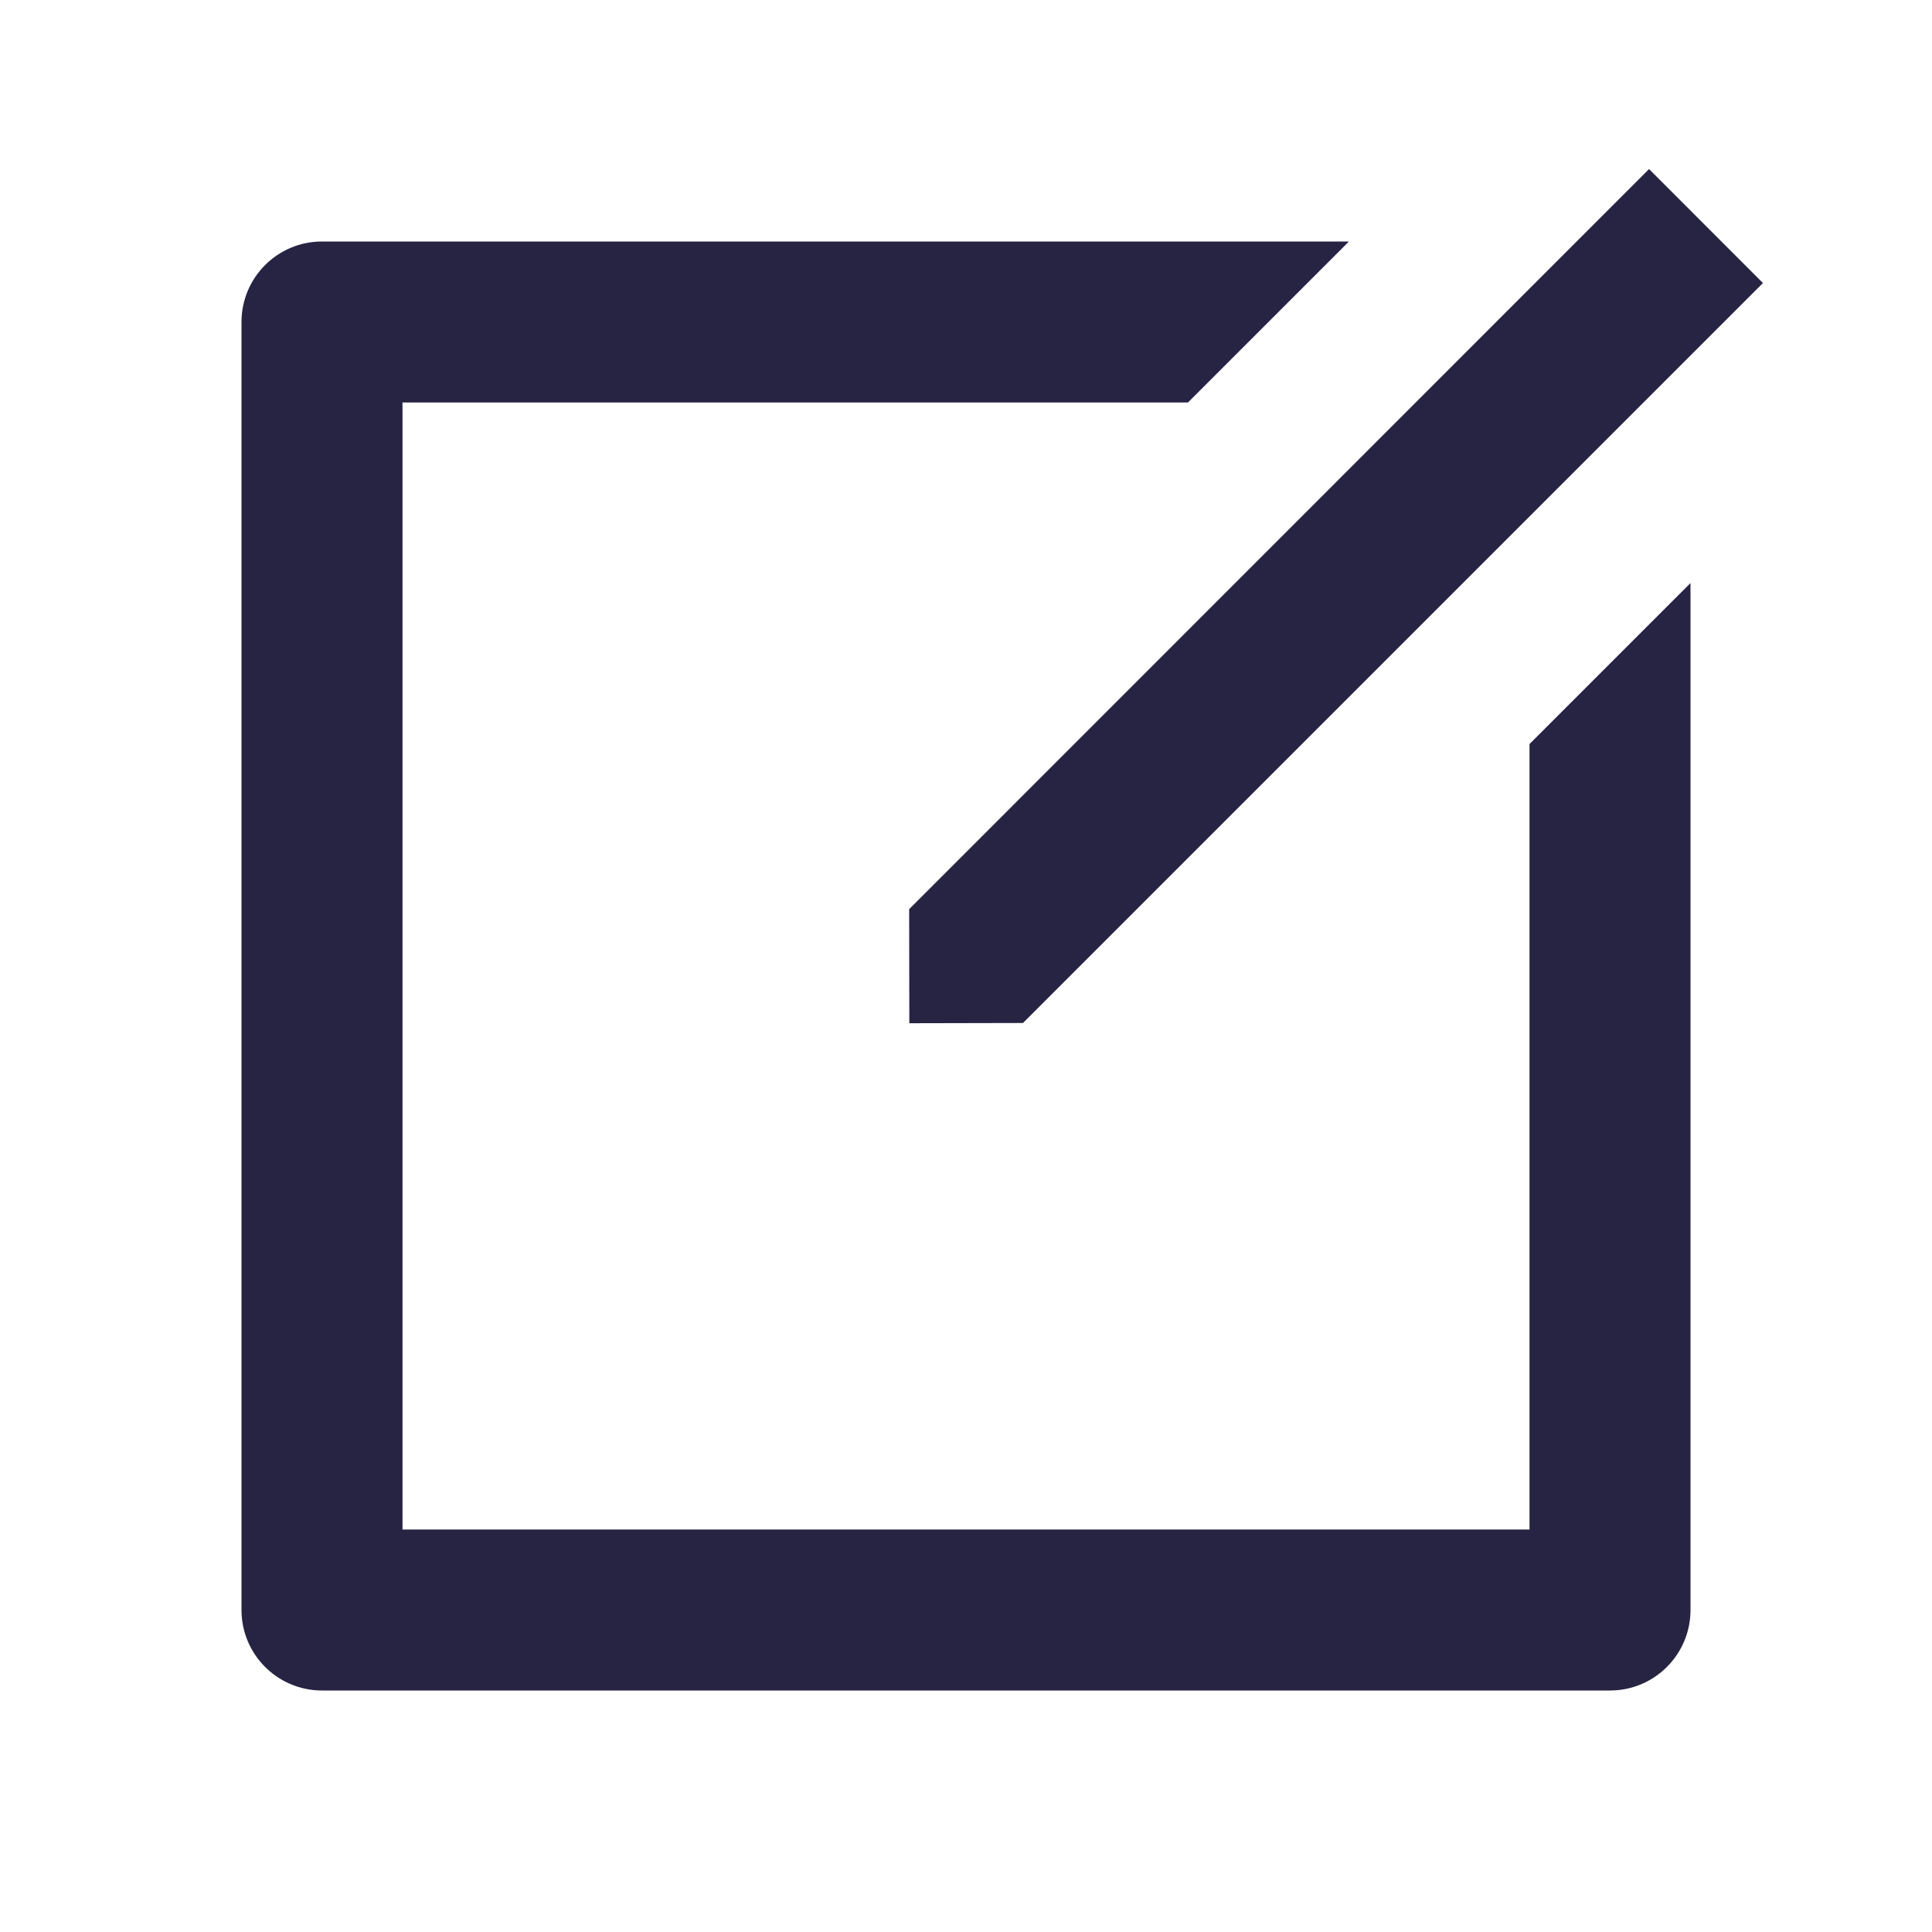
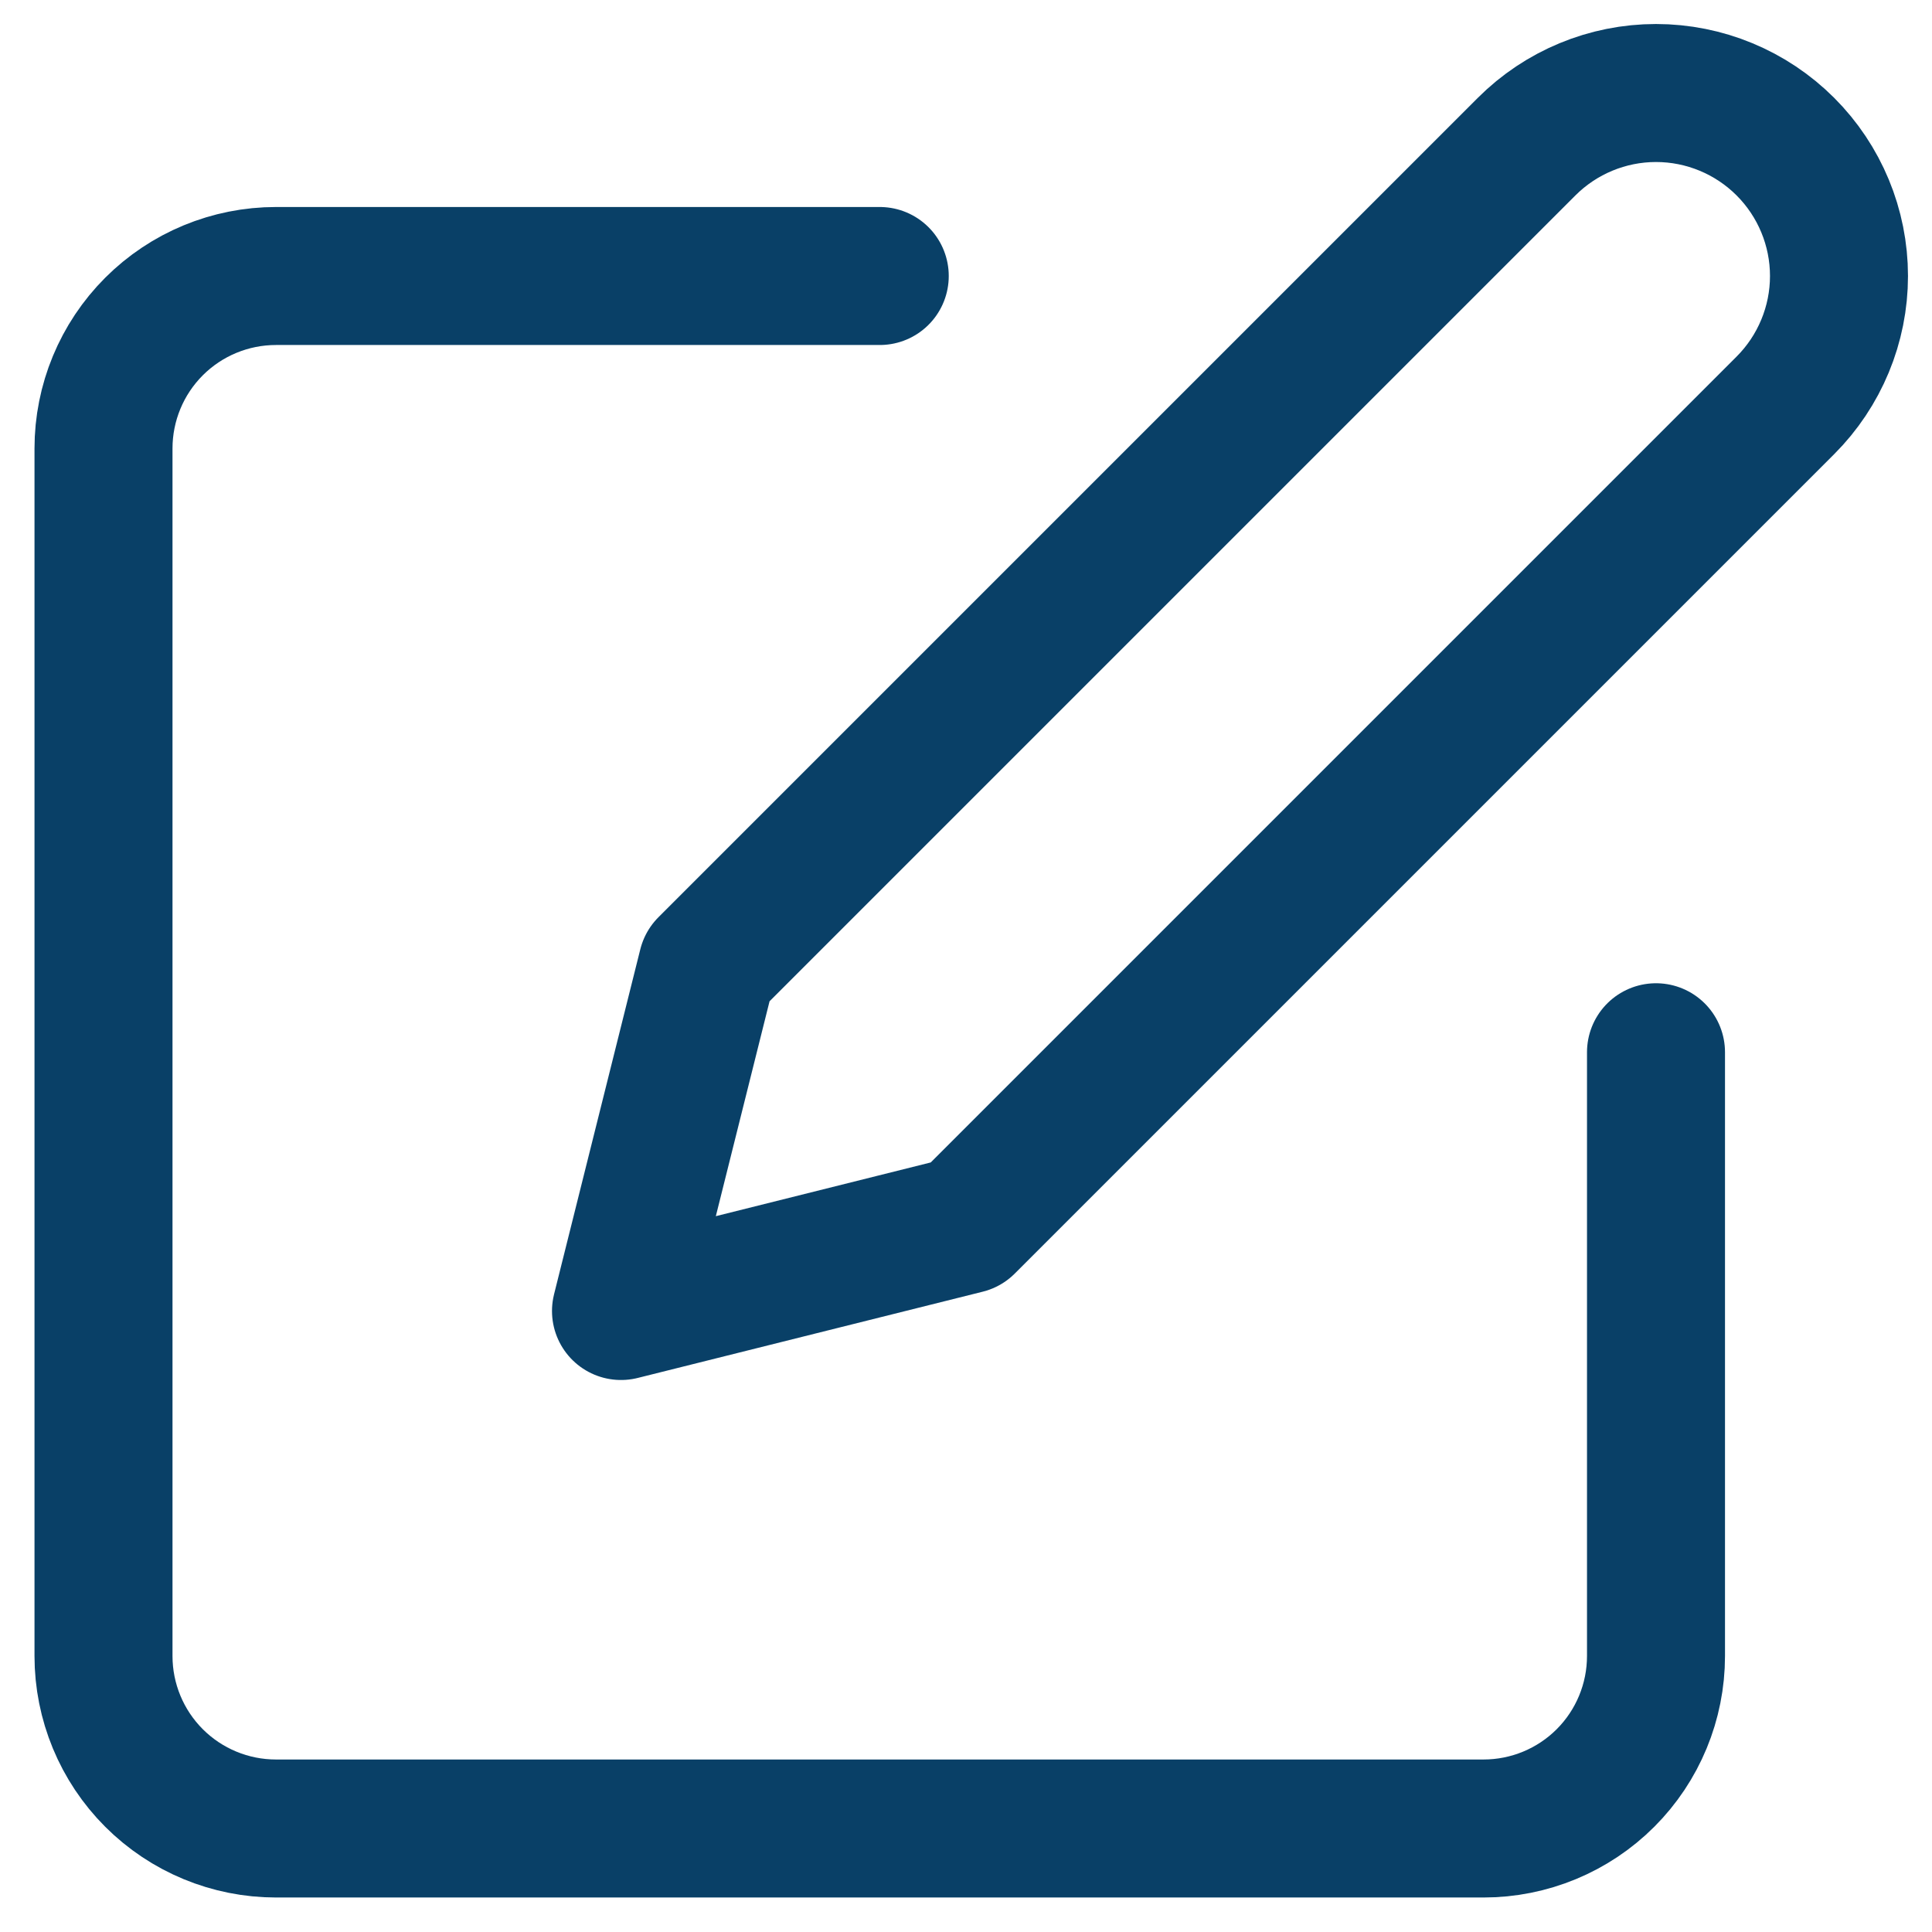
- <svg xmlns="http://www.w3.org/2000/svg" fill="#272343" viewBox="0 0 24 24" width="24" height="24">
-   <path fill="none" d="M0 0h24v24H0z" />
-   <path d="M16.757 3l-2 2H5v14h14V9.243l2-2V20a1 1 0 0 1-1 1H4a1 1 0 0 1-1-1V4a1 1 0 0 1 1-1h12.757zm3.728-.9L21.9 3.516l-9.192 9.192-1.412.003-.002-1.417L20.485 2.1z" />
+ <svg xmlns="http://www.w3.org/2000/svg" width="28" height="28" viewBox="0 0 28 28" fill="none">
+   <path d="M12.75 4H4C3.337 4 2.701 4.263 2.232 4.732C1.763 5.201 1.5 5.837 1.5 6.5V24C1.5 24.663 1.763 25.299 2.232 25.768C2.701 26.237 3.337 26.5 4 26.5H21.5C22.163 26.5 22.799 26.237 23.268 25.768C23.737 25.299 24 24.663 24 24V15.25" stroke="#094067" stroke-width="2" stroke-linecap="round" stroke-linejoin="round" />
+   <path d="M22.125 2.125C22.622 1.628 23.297 1.348 24 1.348C24.703 1.348 25.378 1.628 25.875 2.125C26.372 2.622 26.652 3.297 26.652 4C26.652 4.703 26.372 5.378 25.875 5.875L14 17.75L9 19L10.25 14L22.125 2.125Z" stroke="#094067" stroke-width="2" stroke-linecap="round" stroke-linejoin="round" />
</svg>
